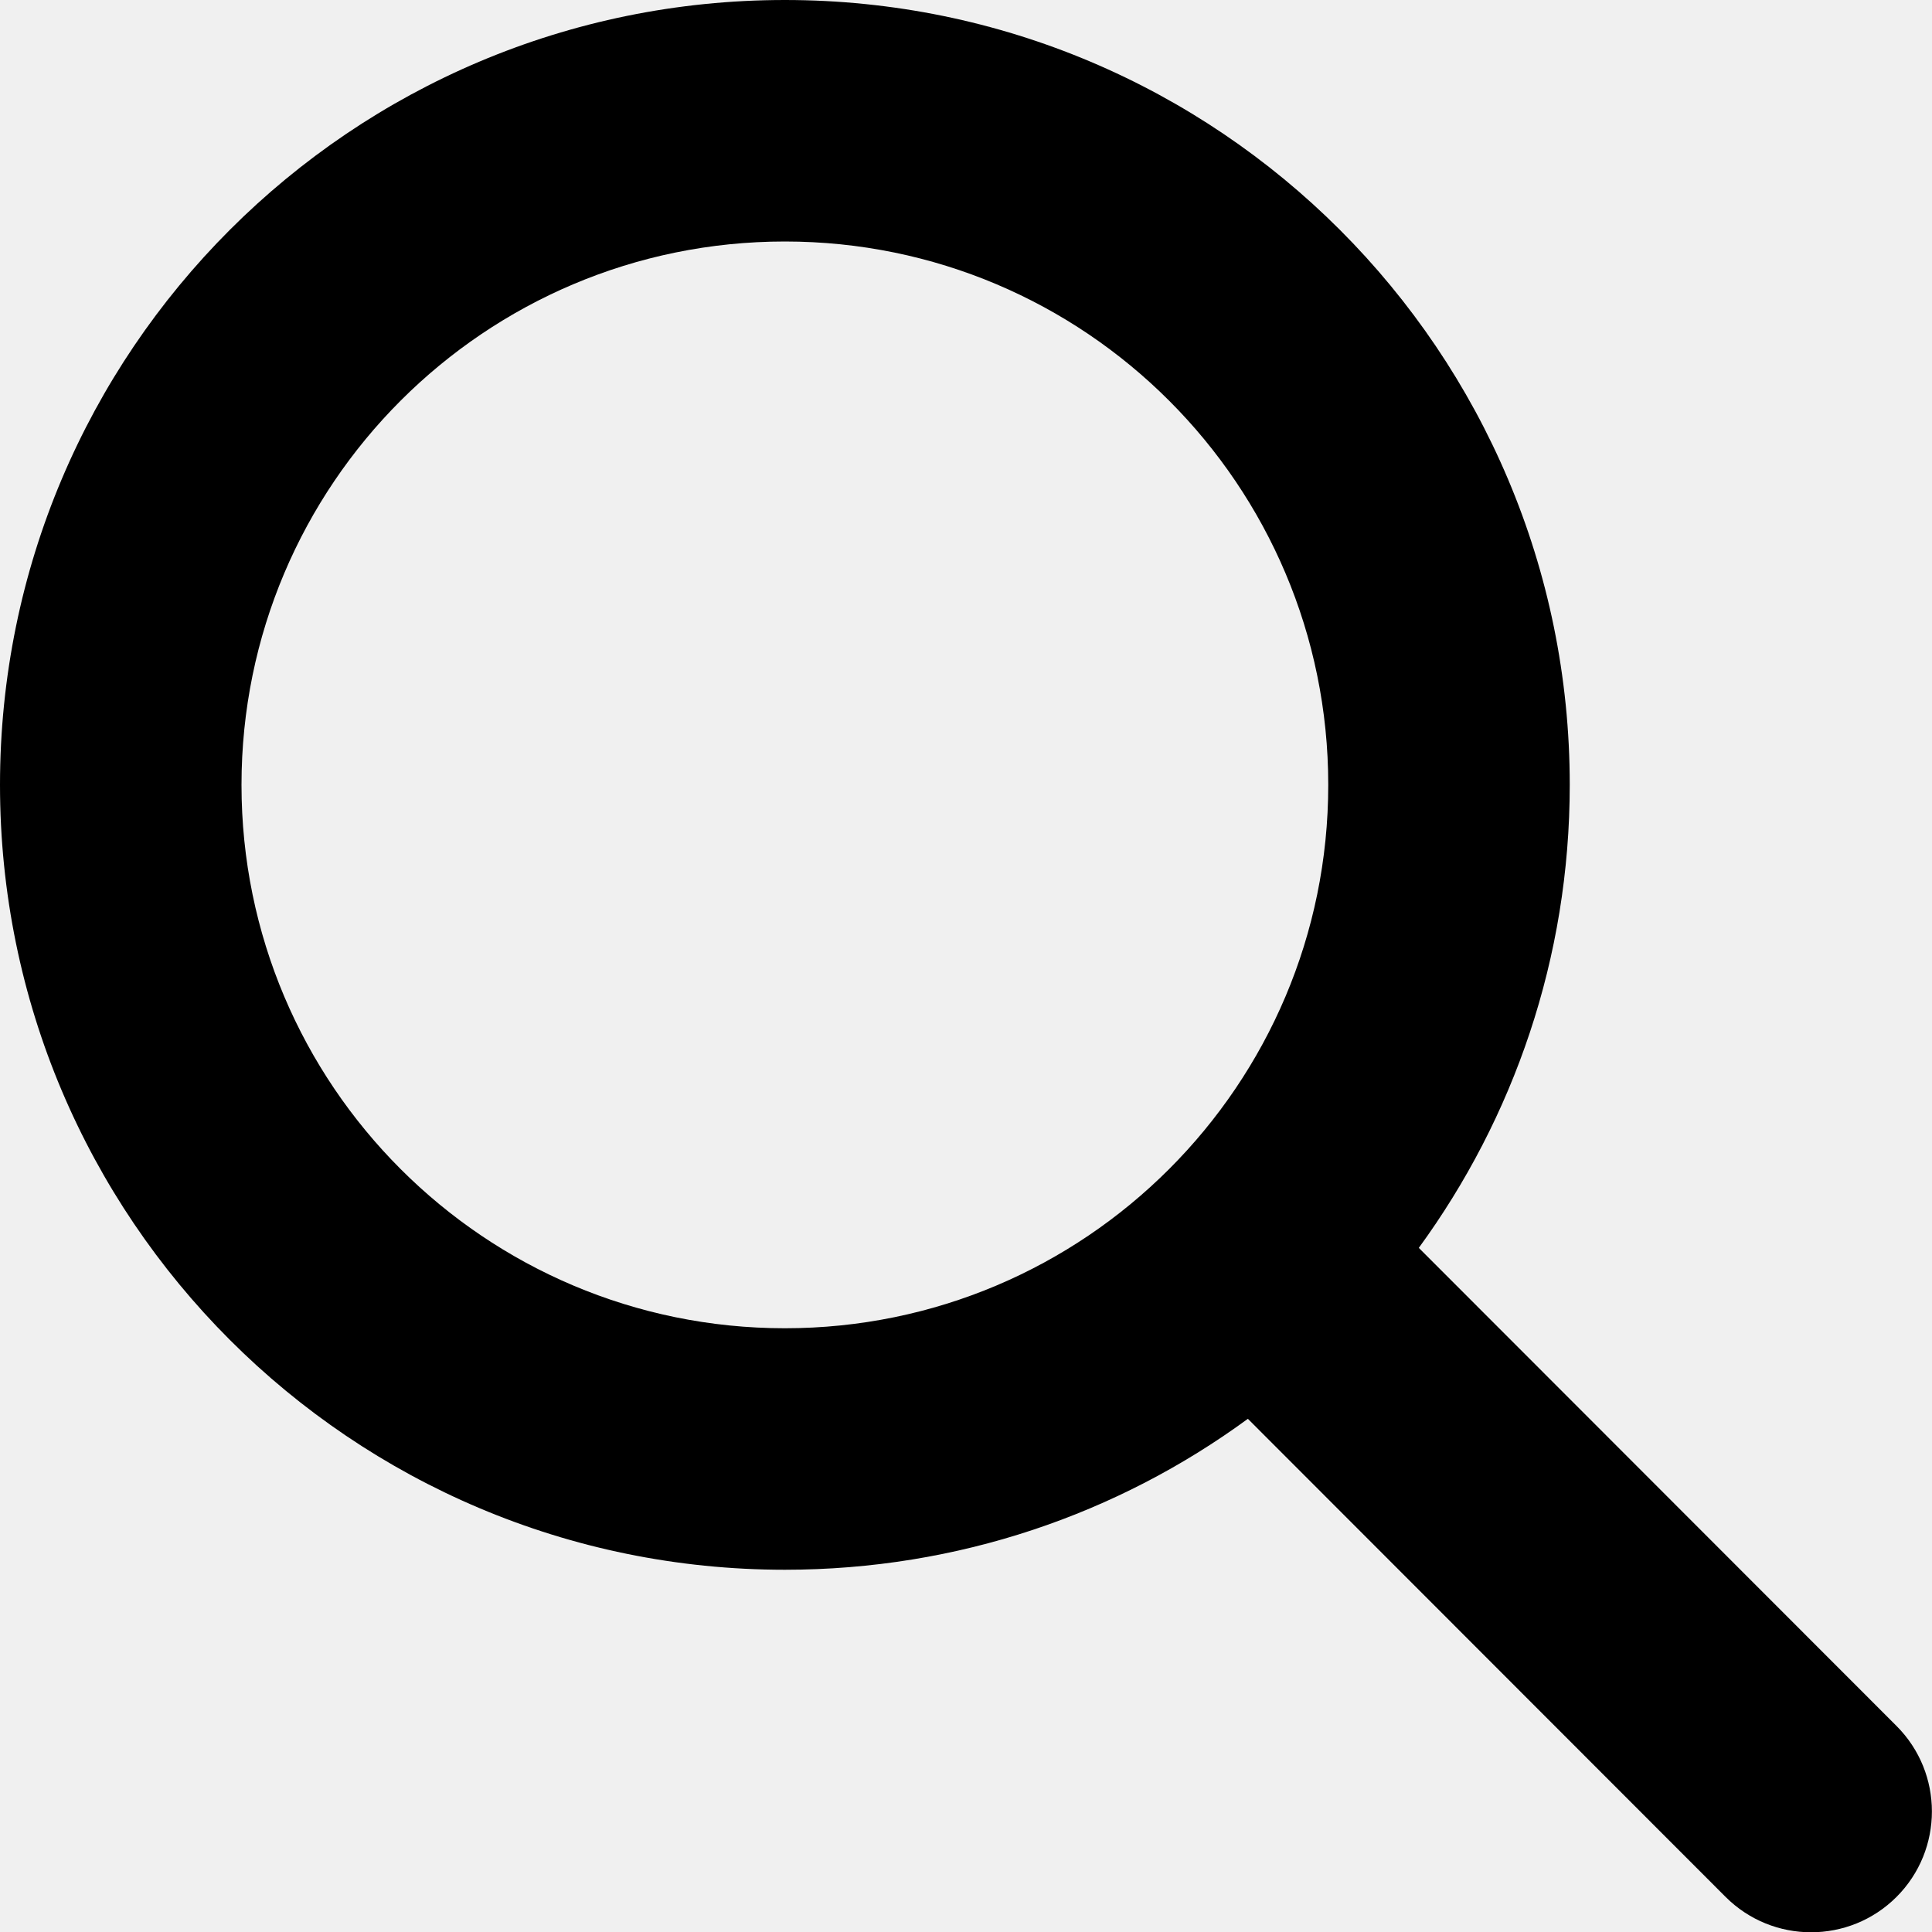
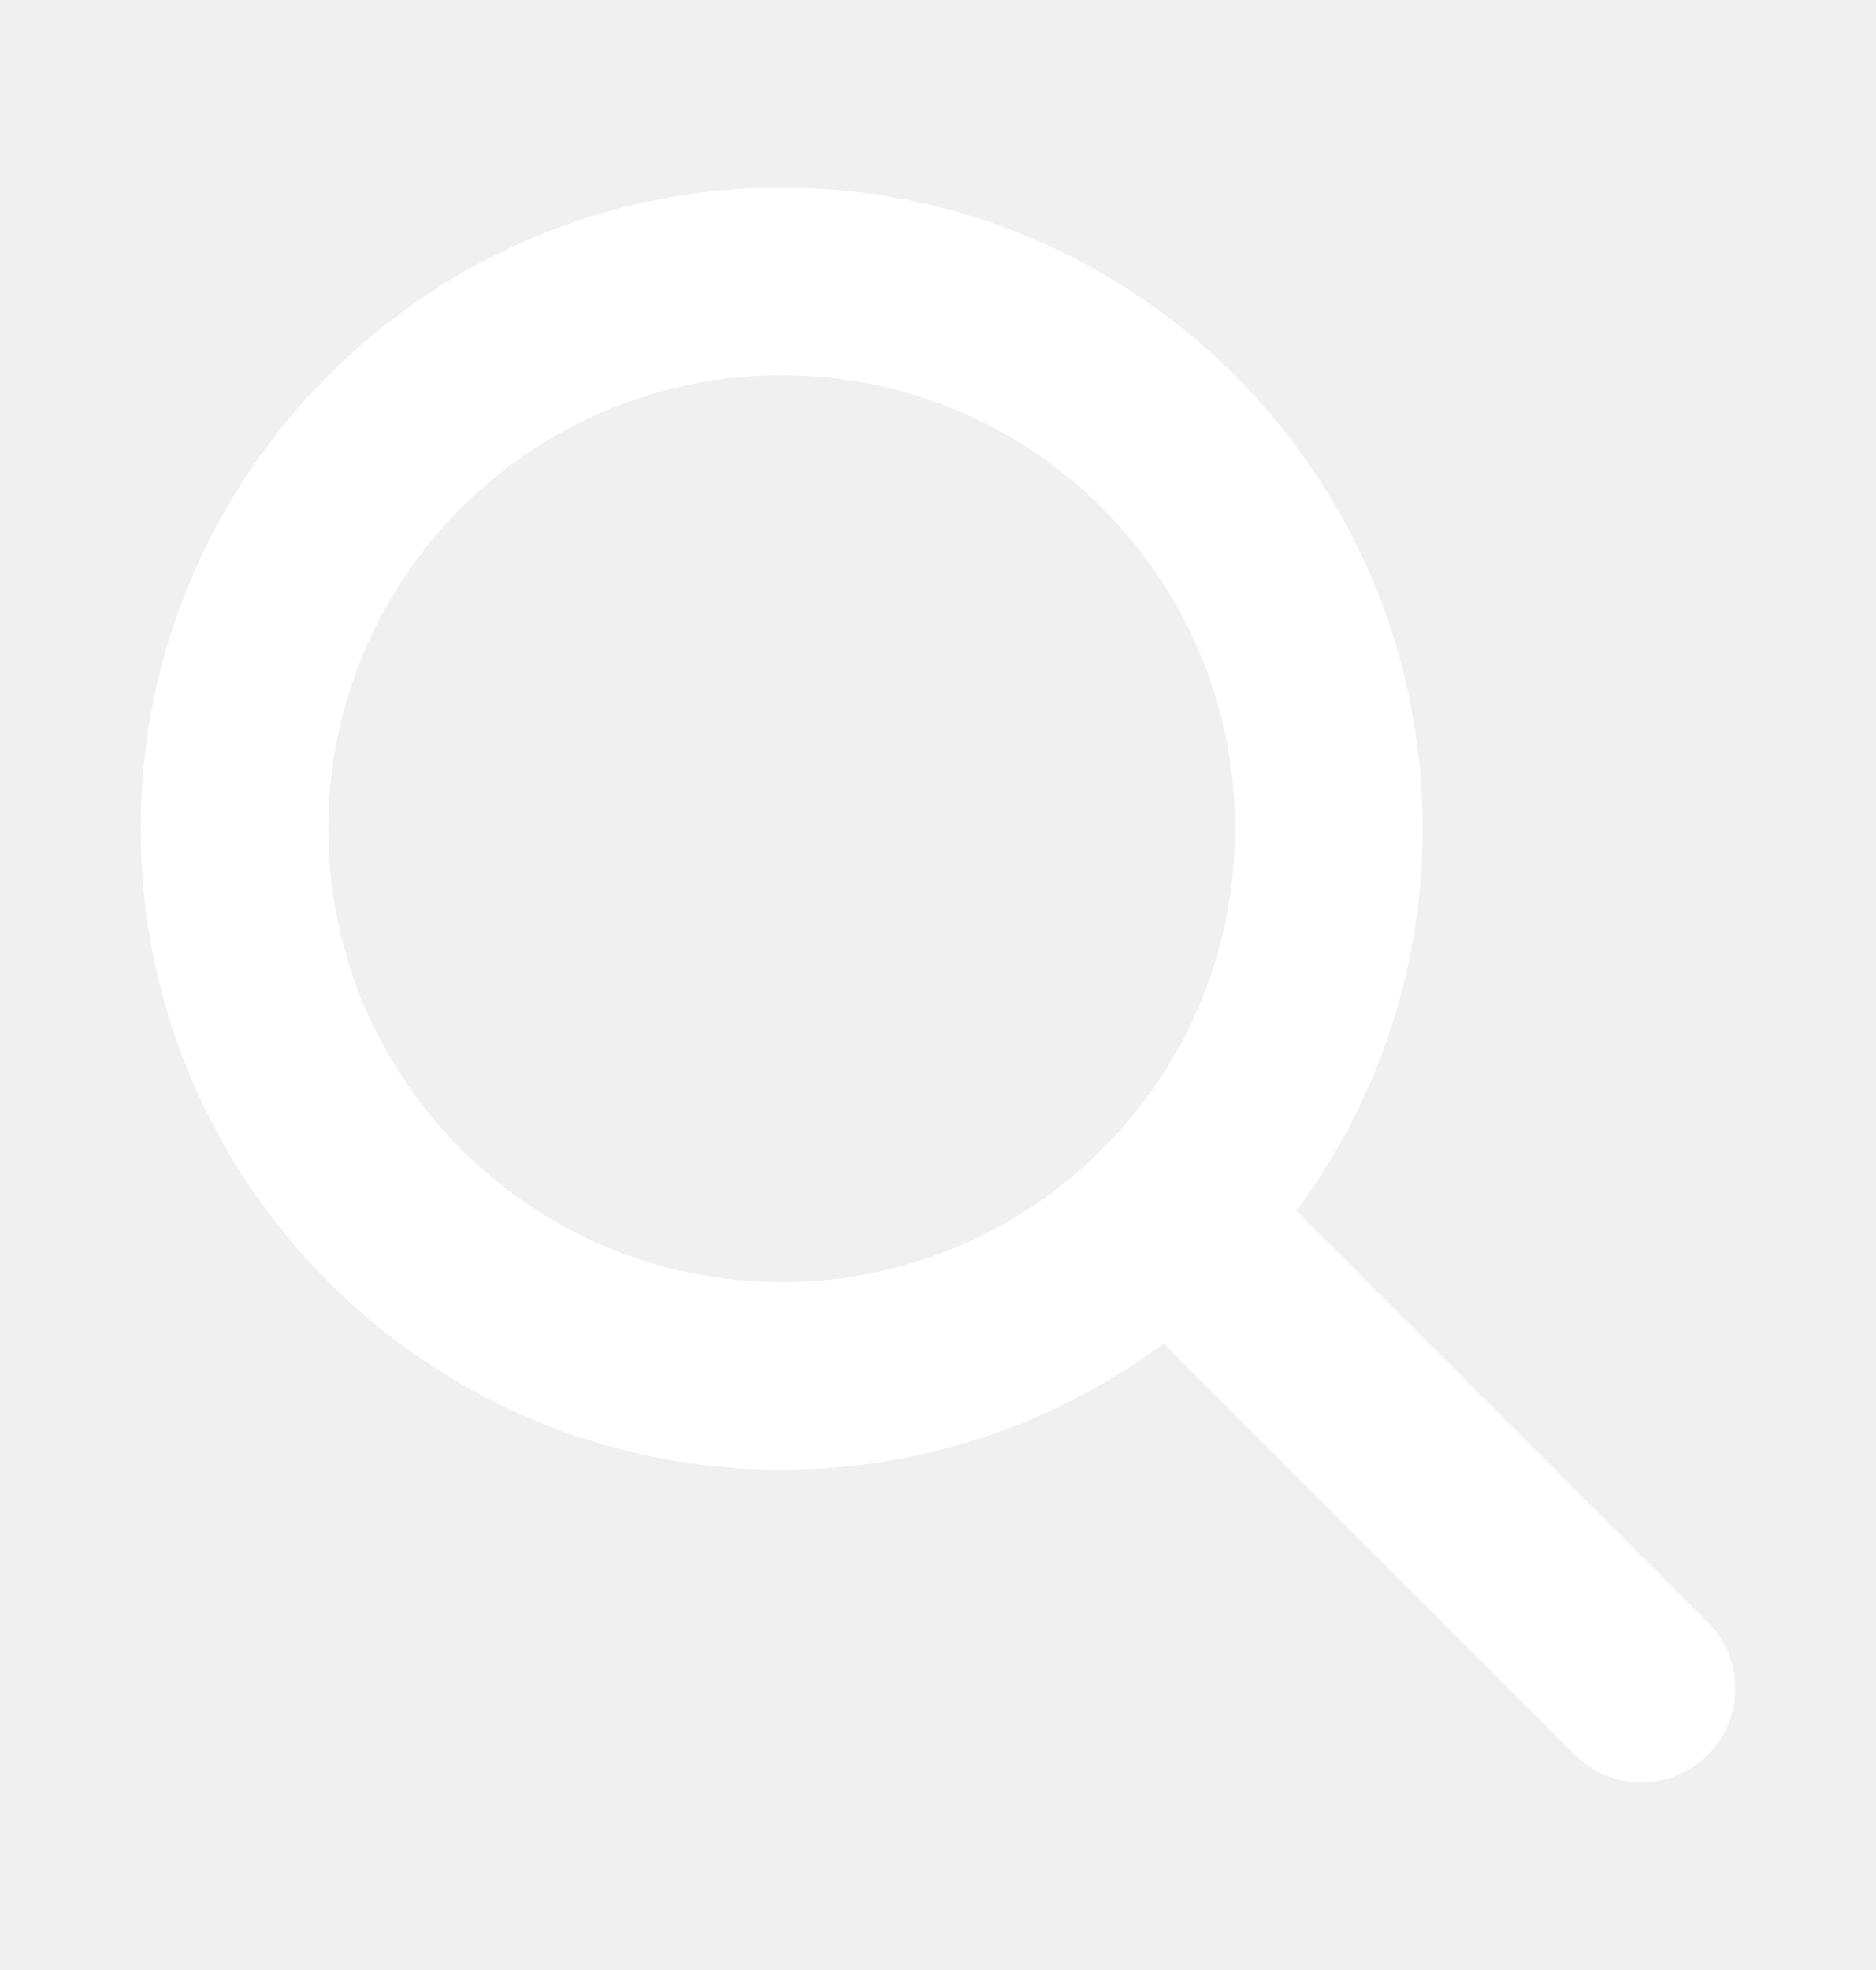
- <svg xmlns="http://www.w3.org/2000/svg" viewBox="0 0 512 512">
-   <path d="M416 208c0 45.9-14.9 88.3-40 122.7L502.6 457.4c12.5 12.5 12.5 32.8 0 45.3s-32.8 12.5-45.3 0L330.7 376c-34.4 25.2-76.8 40-122.7 40C93.1 416 0 322.9 0 208S93.1 0 208 0S416 93.1 416 208zM208 352a144 144 0 1 0 0-288 144 144 0 1 0 0 288z" />
+ <svg xmlns="http://www.w3.org/2000/svg" width="20" height="21" viewBox="0 0 20 21" fill="none">
+   <path d="M8.333 14.667C11.555 14.667 14.167 12.055 14.167 8.833C14.167 5.612 11.555 3 8.333 3C5.112 3 2.5 5.612 2.5 8.833C2.5 12.055 5.112 14.667 8.333 14.667Z" stroke="white" stroke-width="2" stroke-linecap="round" stroke-linejoin="round" />
+   <path d="M12.5 13L17.5 18" stroke="white" stroke-width="2" stroke-linecap="round" stroke-linejoin="round" />
</svg>
